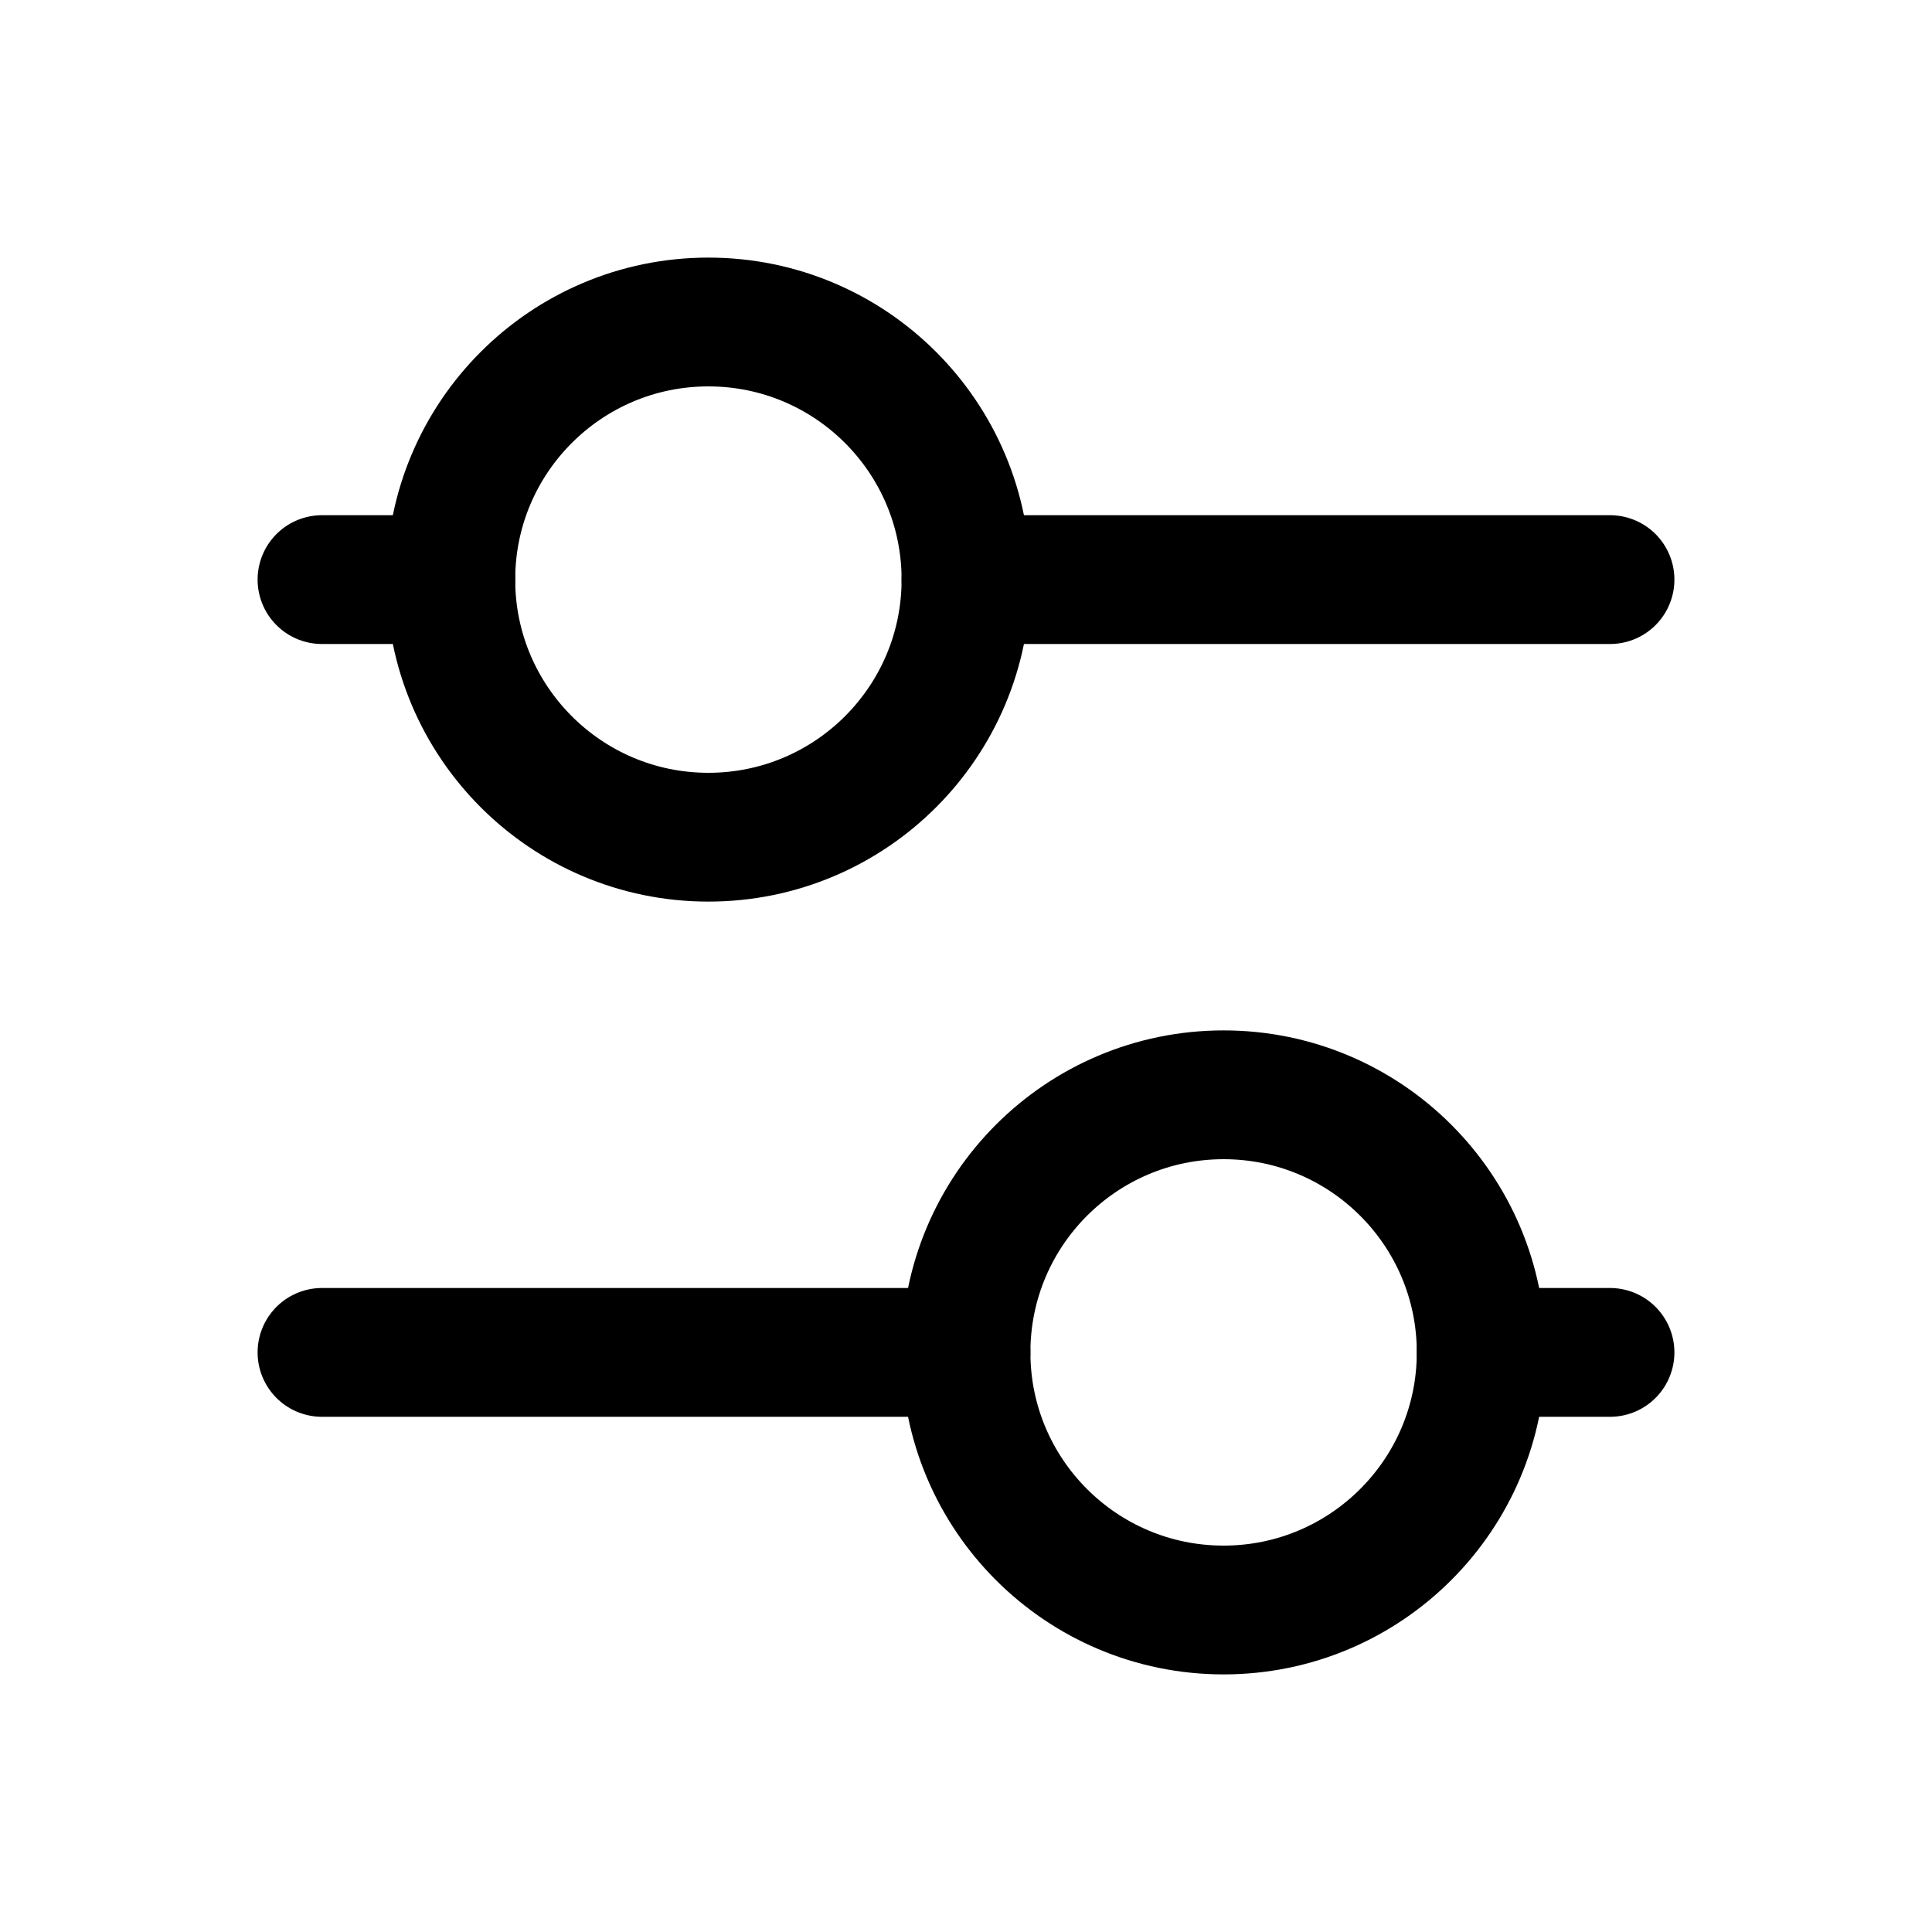
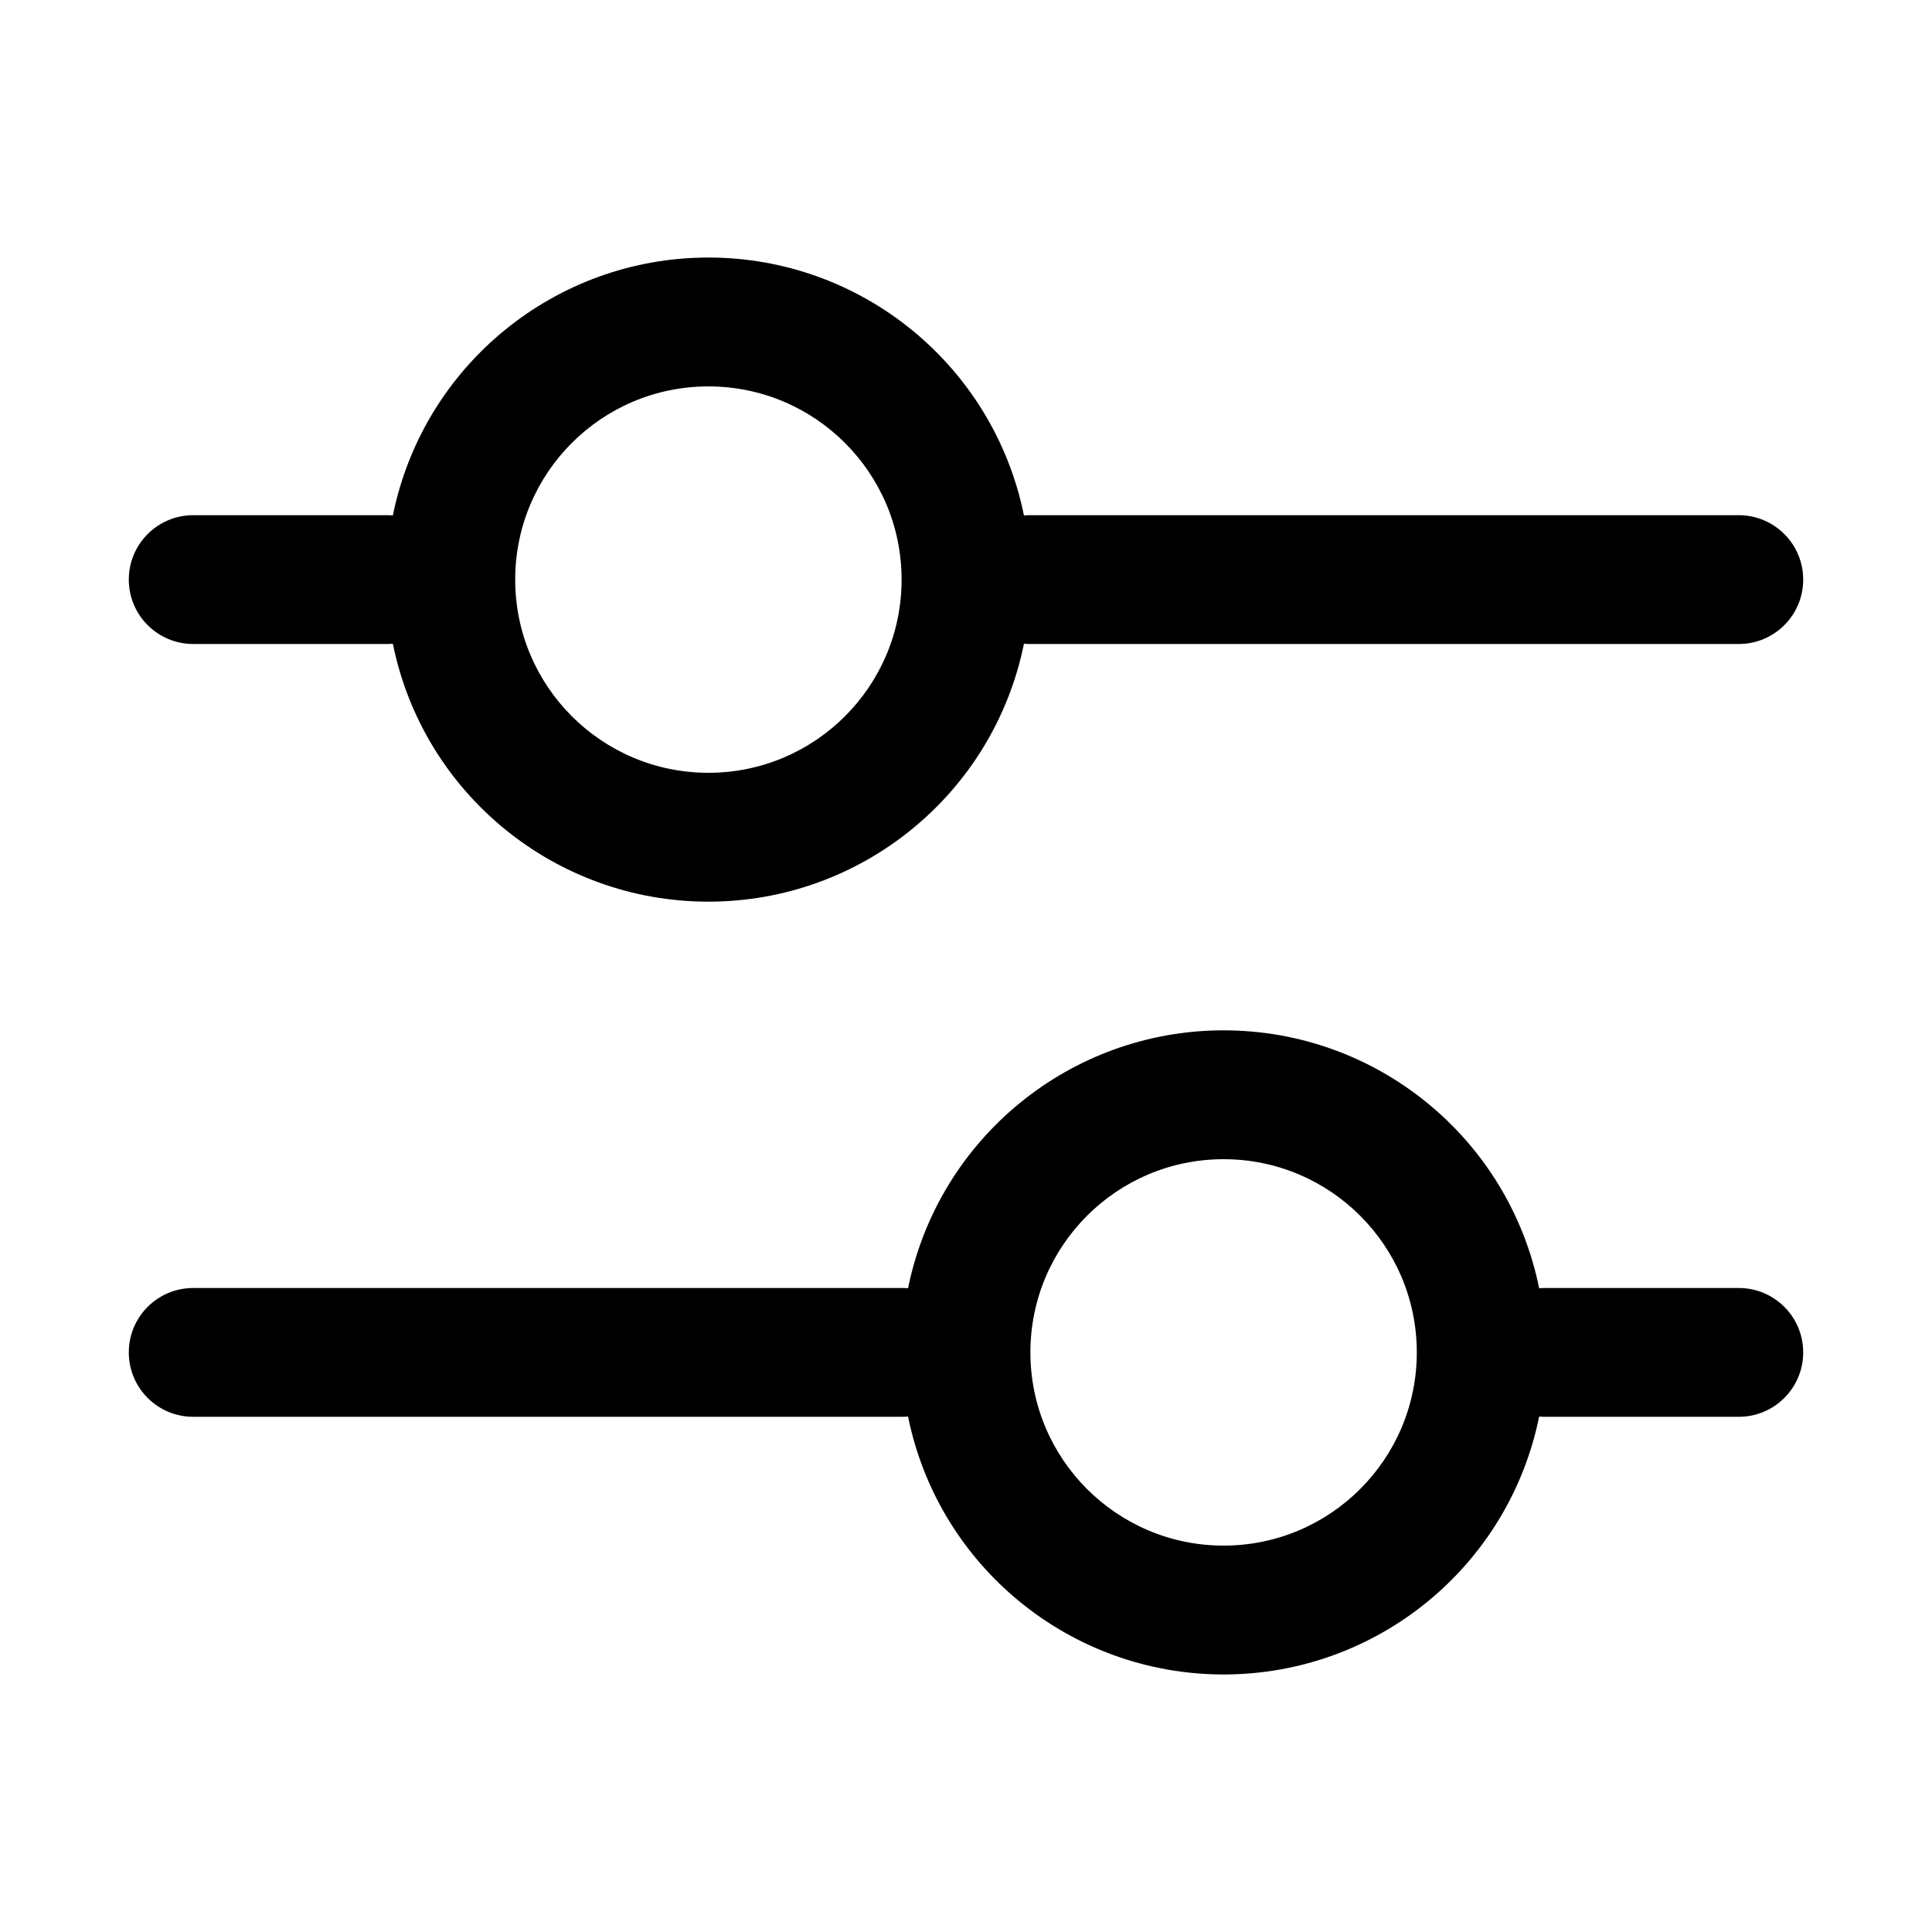
<svg xmlns="http://www.w3.org/2000/svg" width="15" height="15" fill="none">
-   <path d="M12.5 4.5h-5M12.5 10.5h-1M2.5 4.5h1M2.5 10.5h5" stroke="currentColor" stroke-linecap="round" stroke-linejoin="round" />
-   <circle cx="5.5" cy="4.5" r="2" stroke="currentColor" />
-   <circle cx="9.5" cy="10.5" r="2" stroke="currentColor" />
+   <path fill-rule="evenodd" clip-rule="evenodd" d="M5.5 3a1.5 1.5 0 100 3 1.5 1.5 0 000-3zM3 5c.017 0 .033 0 .05-.002a2.5 2.5 0 004.9 0A.507.507 0 008 5h5.5a.5.5 0 000-1H8c-.017 0-.033 0-.05.002a2.5 2.5 0 00-4.9 0A.507.507 0 003 4H1.5a.5.5 0 000 1H3zm8.95 5.998a2.5 2.5 0 01-4.9 0A.507.507 0 017 11H1.5a.5.5 0 010-1H7c.017 0 .033 0 .05.002a2.5 2.5 0 014.9 0A.506.506 0 0112 10h1.5a.5.5 0 010 1H12c-.017 0-.033 0-.05-.002zM8 10.5a1.5 1.5 0 113 0 1.5 1.5 0 01-3 0z" fill="currentColor" />
</svg>
